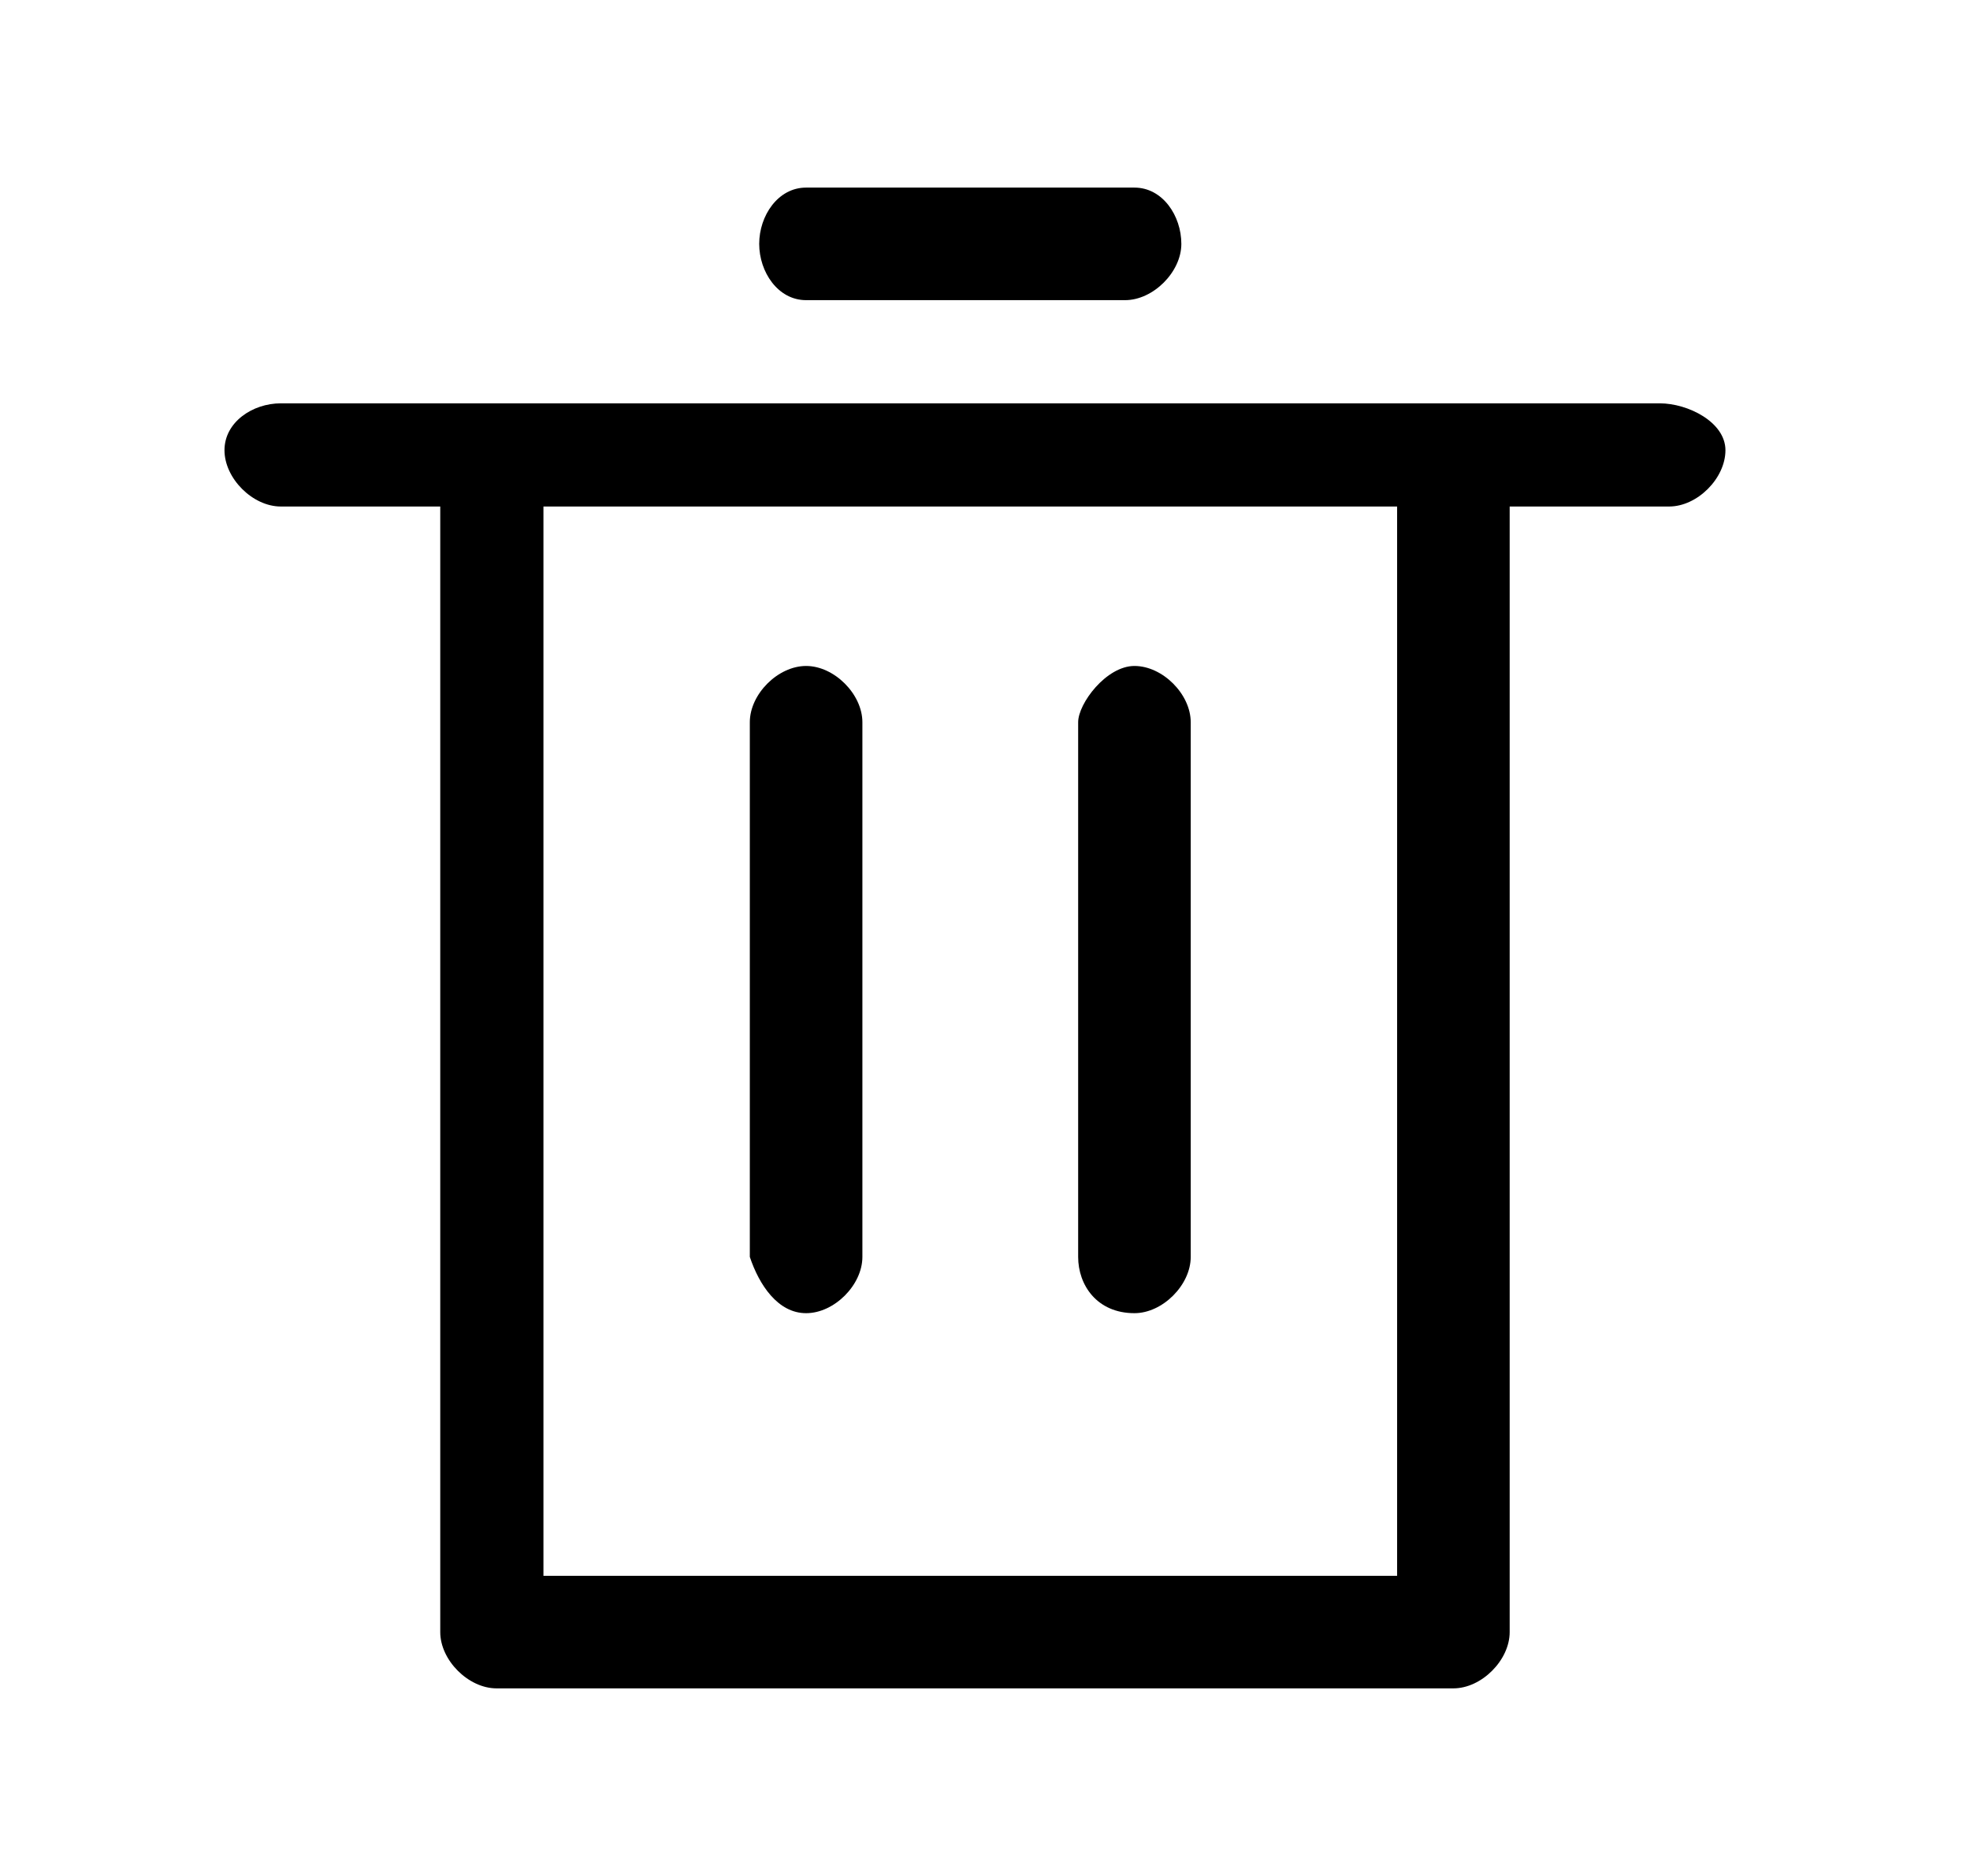
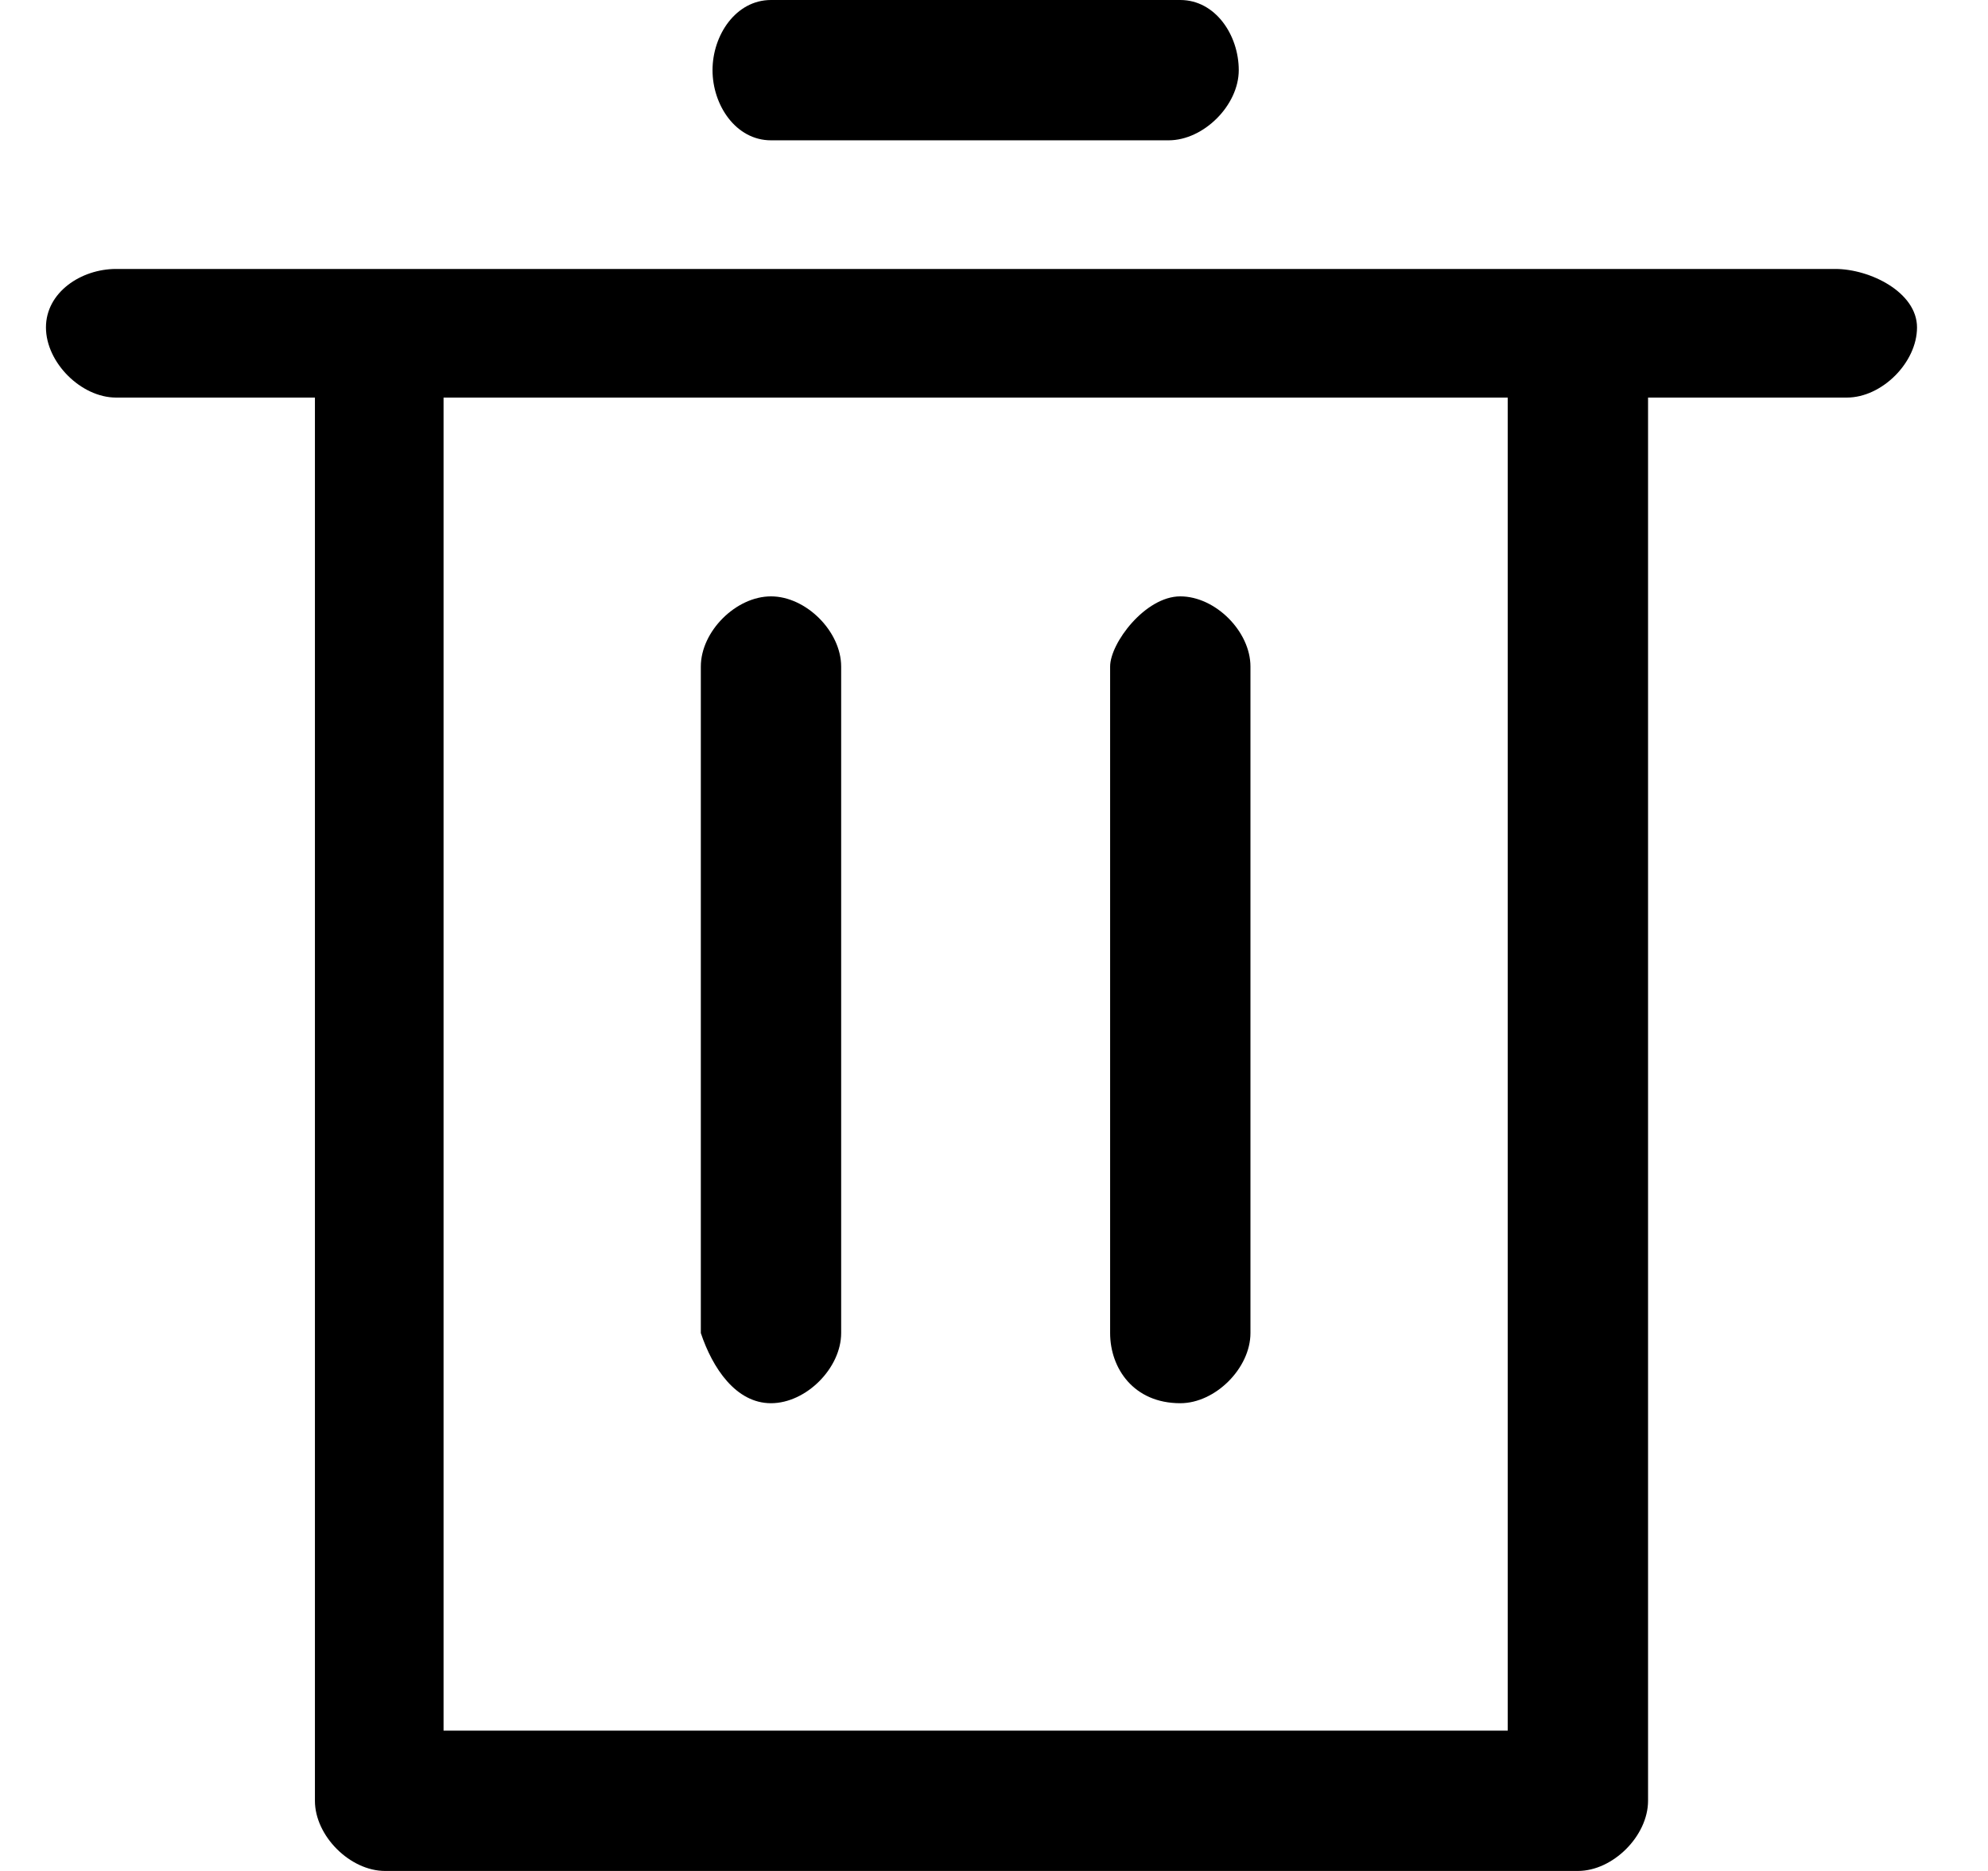
- <svg xmlns="http://www.w3.org/2000/svg" width="21" height="20" viewBox="0 0 21 20" fill="none">
-   <path d="M17.693 4.3H2.993C2.693 4.3 2.393 4.5 2.393 4.8C2.393 5.1 2.693 5.4 2.993 5.4H4.693V17.4C4.693 17.7 4.993 18 5.293 18H15.493C15.793 18 16.093 17.7 16.093 17.4V5.4H17.793C18.093 5.4 18.393 5.1 18.393 4.8C18.393 4.5 17.993 4.3 17.693 4.3ZM14.893 16.8H5.793V5.4H14.893V16.8Z" fill="black" />
-   <path d="M8.593 3.2H11.993C12.293 3.2 12.593 2.9 12.593 2.6C12.593 2.3 12.393 2 12.093 2H8.593C8.293 2 8.093 2.3 8.093 2.6C8.093 2.9 8.293 3.2 8.593 3.2Z" fill="black" />
-   <path d="M8.593 14C8.893 14 9.193 13.7 9.193 13.4V7.7C9.193 7.4 8.893 7.1 8.593 7.1C8.293 7.1 7.993 7.4 7.993 7.7V13.4C8.093 13.7 8.293 14 8.593 14Z" fill="black" />
-   <path d="M12.093 14C12.393 14 12.693 13.7 12.693 13.4V7.7C12.693 7.4 12.393 7.1 12.093 7.1C11.793 7.1 11.493 7.5 11.493 7.7V13.4C11.493 13.7 11.693 14 12.093 14Z" fill="black" />
+ <svg xmlns="http://www.w3.org/2000/svg" width="17" height="16" viewBox="0 0 17 16" fill="none">
+   <path d="M15.693 2.3H0.993C0.693 2.3 0.393 2.5 0.393 2.8C0.393 3.1 0.693 3.4 0.993 3.4H2.693V15.4C2.693 15.7 2.993 16 3.293 16H13.493C13.793 16 14.093 15.7 14.093 15.4V3.4H15.793C16.093 3.4 16.393 3.1 16.393 2.8C16.393 2.5 15.993 2.3 15.693 2.3ZM12.893 14.8H3.793V3.4H12.893V14.8Z" fill="black" />
+   <path d="M6.593 1.2H9.993C10.293 1.2 10.593 0.9 10.593 0.6C10.593 0.3 10.393 0 10.093 0H6.593C6.293 0 6.093 0.3 6.093 0.6C6.093 0.9 6.293 1.2 6.593 1.2Z" fill="black" />
+   <path d="M6.593 12C6.893 12 7.193 11.7 7.193 11.4V5.7C7.193 5.4 6.893 5.1 6.593 5.1C6.293 5.1 5.993 5.4 5.993 5.7V11.4C6.093 11.7 6.293 12 6.593 12Z" fill="black" />
+   <path d="M10.093 12C10.393 12 10.693 11.7 10.693 11.4V5.7C10.693 5.4 10.393 5.1 10.093 5.1C9.793 5.1 9.493 5.5 9.493 5.7V11.4C9.493 11.7 9.693 12 10.093 12Z" fill="black" />
</svg>
